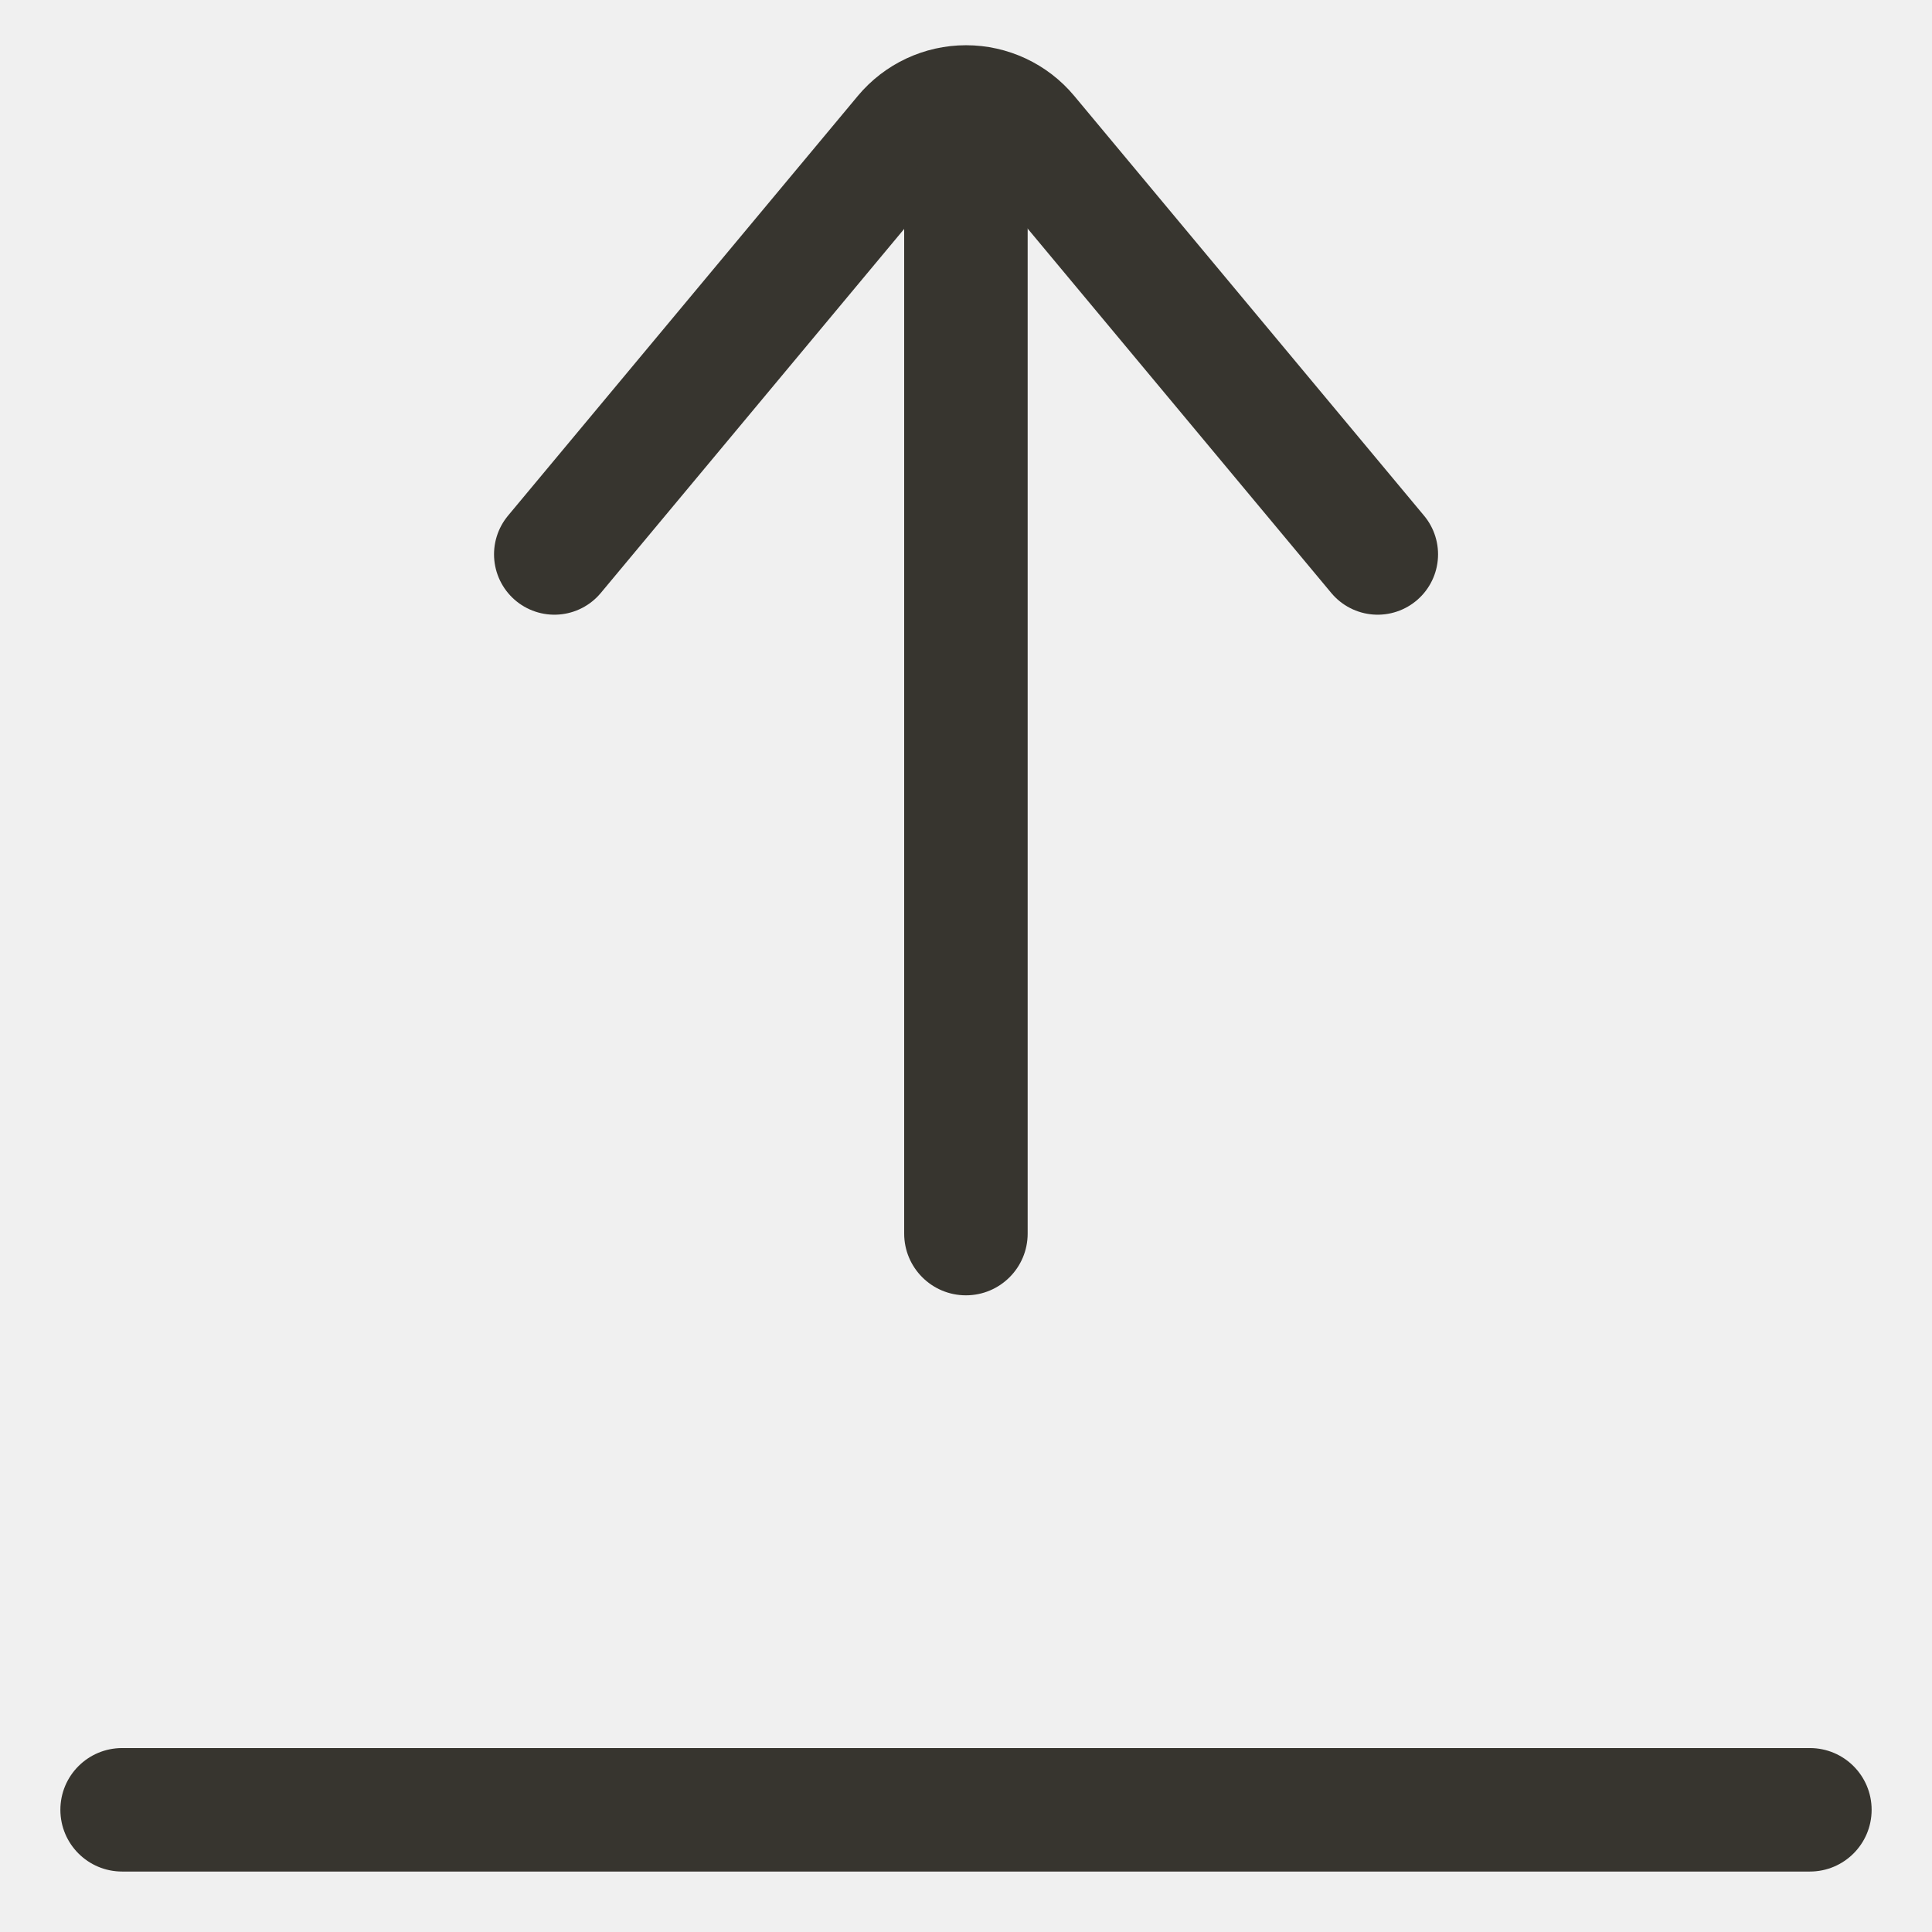
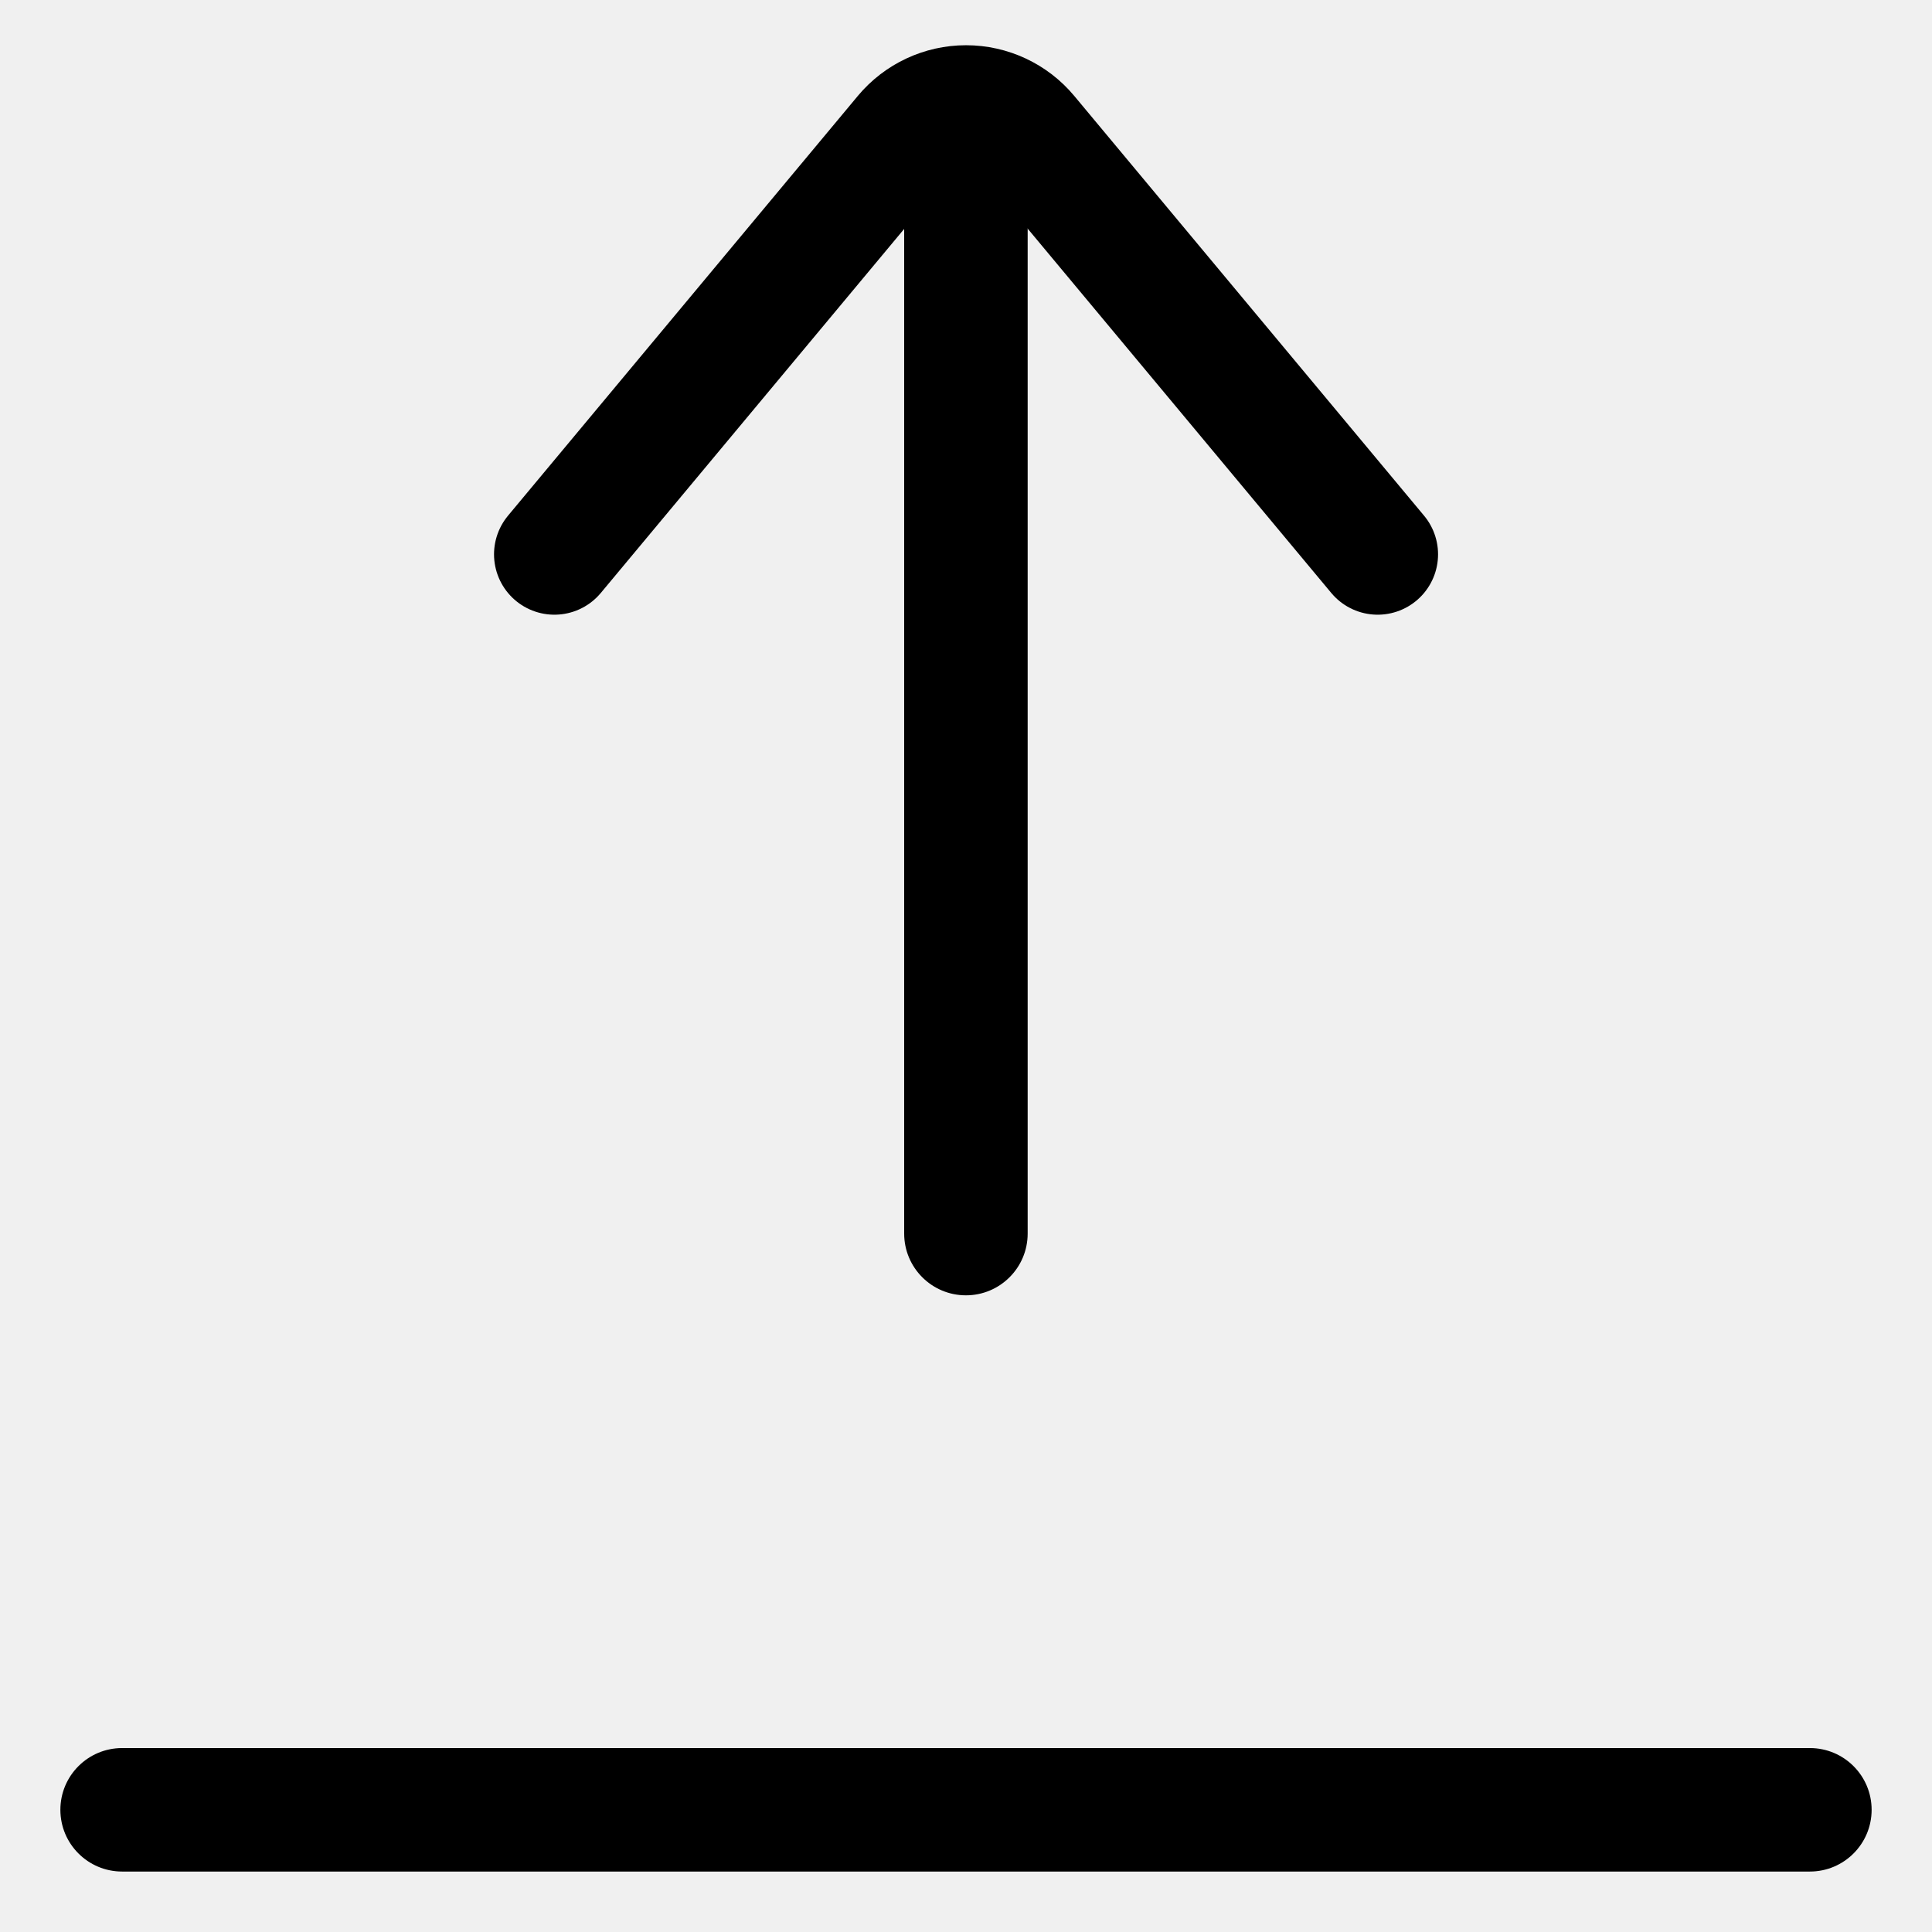
<svg xmlns="http://www.w3.org/2000/svg" fill="none" viewBox="0 0 24 24">
  <g clip-path="url(#a)">
-     <path stroke="#37352F" stroke-linecap="round" stroke-width="1.5" d="m17.114 6.886-4.345-5.214a1 1 0 0 0-1.537 0L6.887 6.886" />
-     <rect width="1.534" height="14.318" x="11.232" y="1.773" fill="#37352F" rx=".767" />
-     <rect width="22.5" height="1.534" x=".75" y="21.715" fill="#37352F" rx=".767" />
+     <path stroke="currentColor" stroke-linecap="round" stroke-width="1.5" d="m17.114 6.886-4.345-5.214a1 1 0 0 0-1.537 0L6.887 6.886" />
+     <rect width="1.534" height="14.318" x="11.232" y="1.773" fill="currentColor" rx=".767" />
+     <rect width="22.5" height="1.534" x=".75" y="21.715" fill="currentColor" rx=".767" />
  </g>
  <defs>
    <clipPath id="a">
      <path fill="#fff" d="M0 0h24v24H0z" />
    </clipPath>
  </defs>
</svg>
